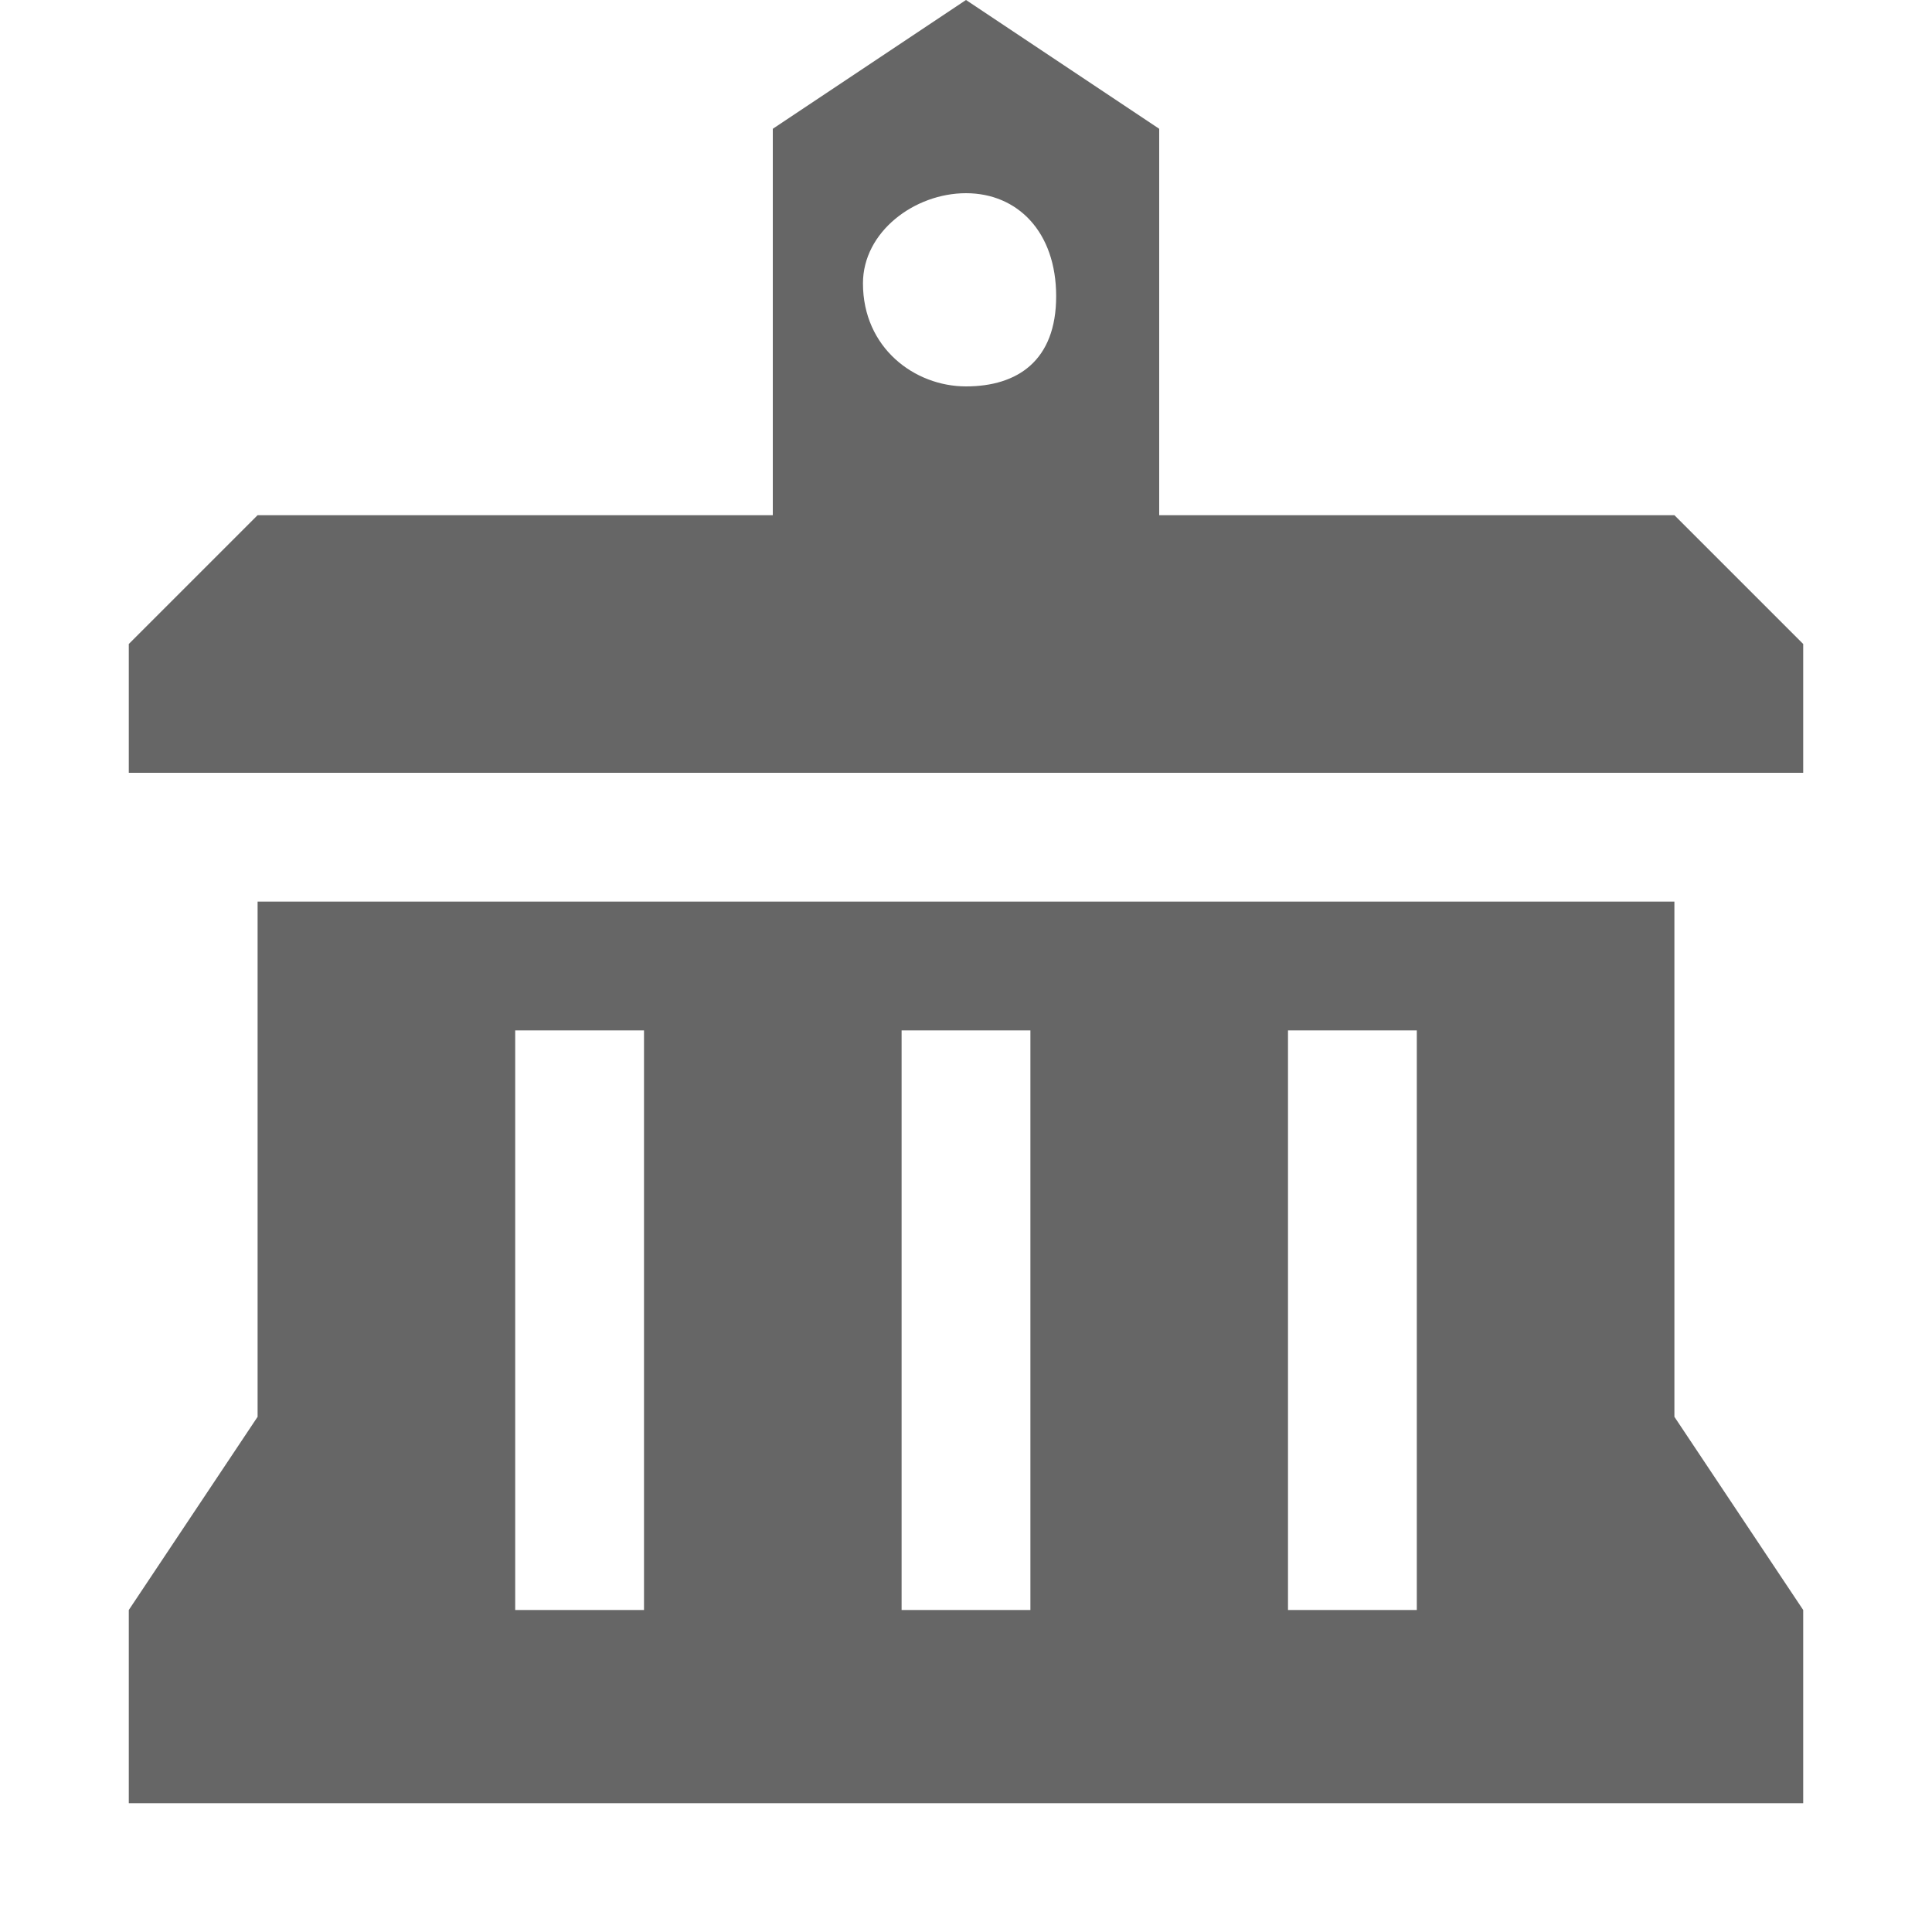
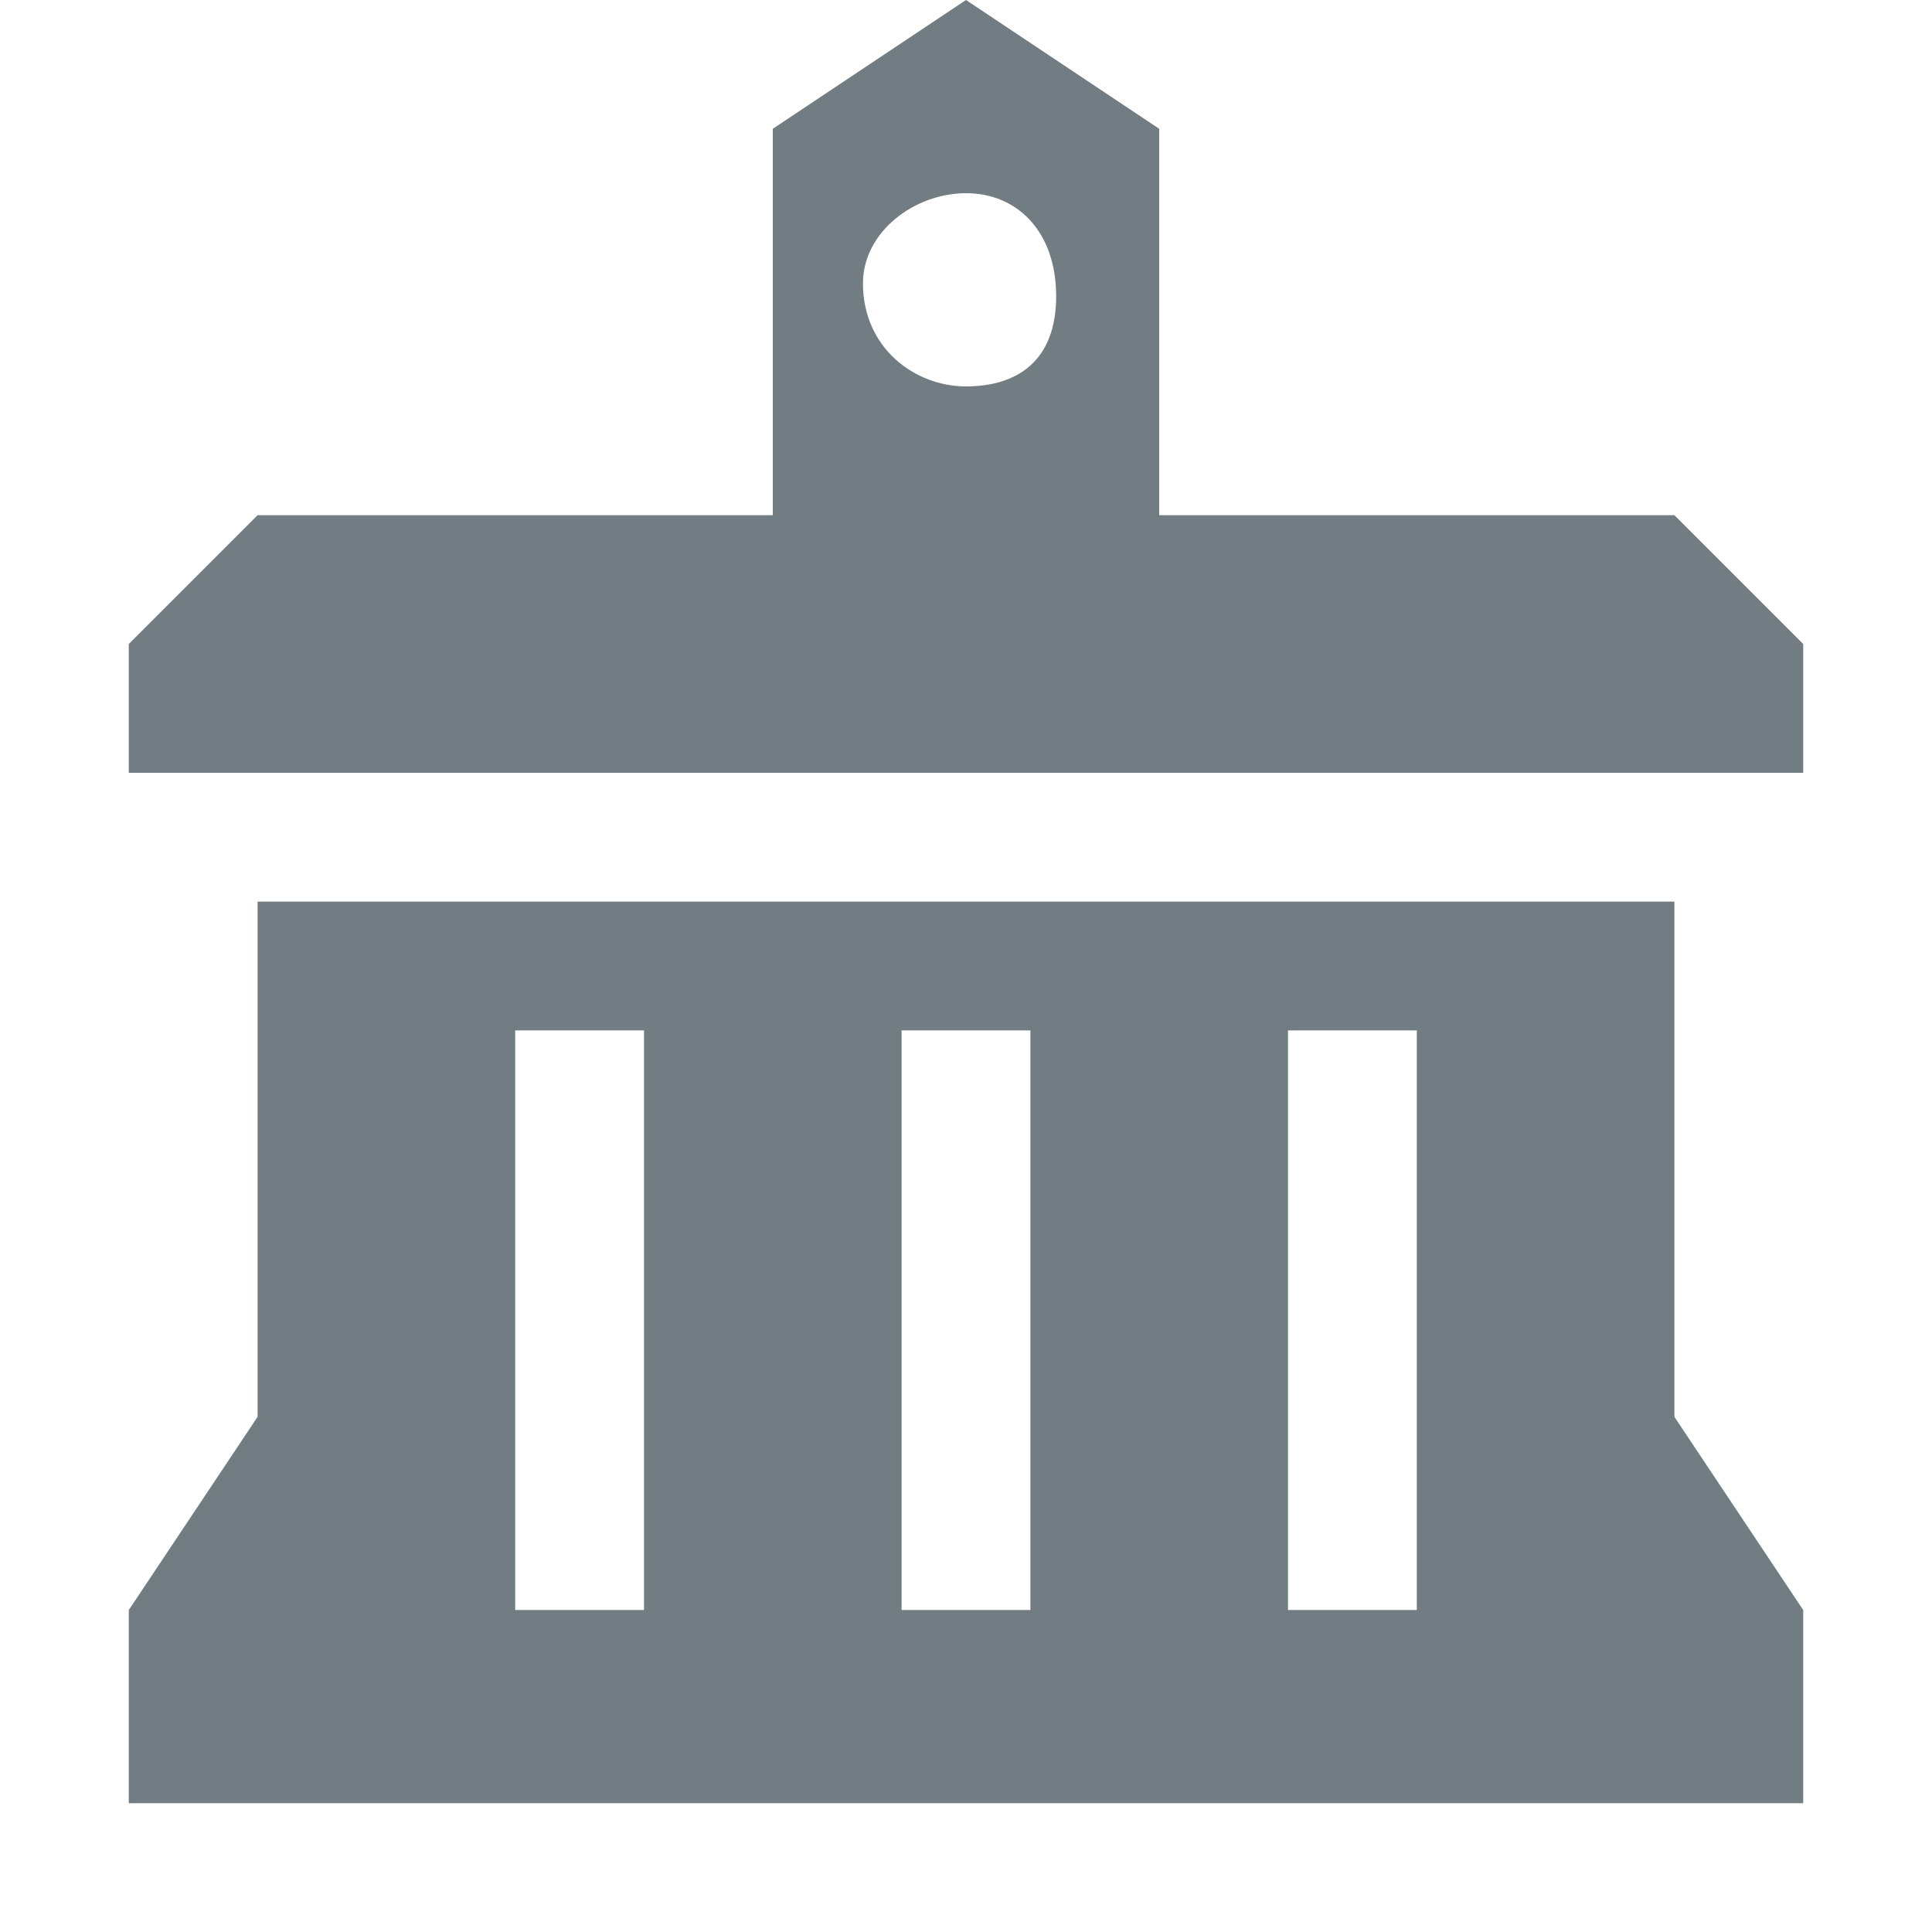
- <svg xmlns="http://www.w3.org/2000/svg" fill="#666666" version="1.1" width="15" height="15" viewBox="0 0 15 15">
+ <svg xmlns="http://www.w3.org/2000/svg" fill="hsl(203, 7%, 48%)" version="1.1" width="15" height="15" viewBox="0 0 15 15">
  <path d="M13,4H9l0-3L7.5,0L6,1v3H2L1,5v1h13V5L13,4z M7.5,1.5c0.4,0,0.7,0.3,0.7,0.8S7.9,3,7.5,3S6.7,2.7,6.7,2.2  C6.7,1.8,7.1,1.5,7.5,1.5z M13,7H2v4l-1,1.5V14h13v-1.5L13,11V7z M5,12.5H4V8h1V12.5z M8,12.5H7V8h1V12.5z M11,12.5h-1V8h1V12.5z" />
</svg>
